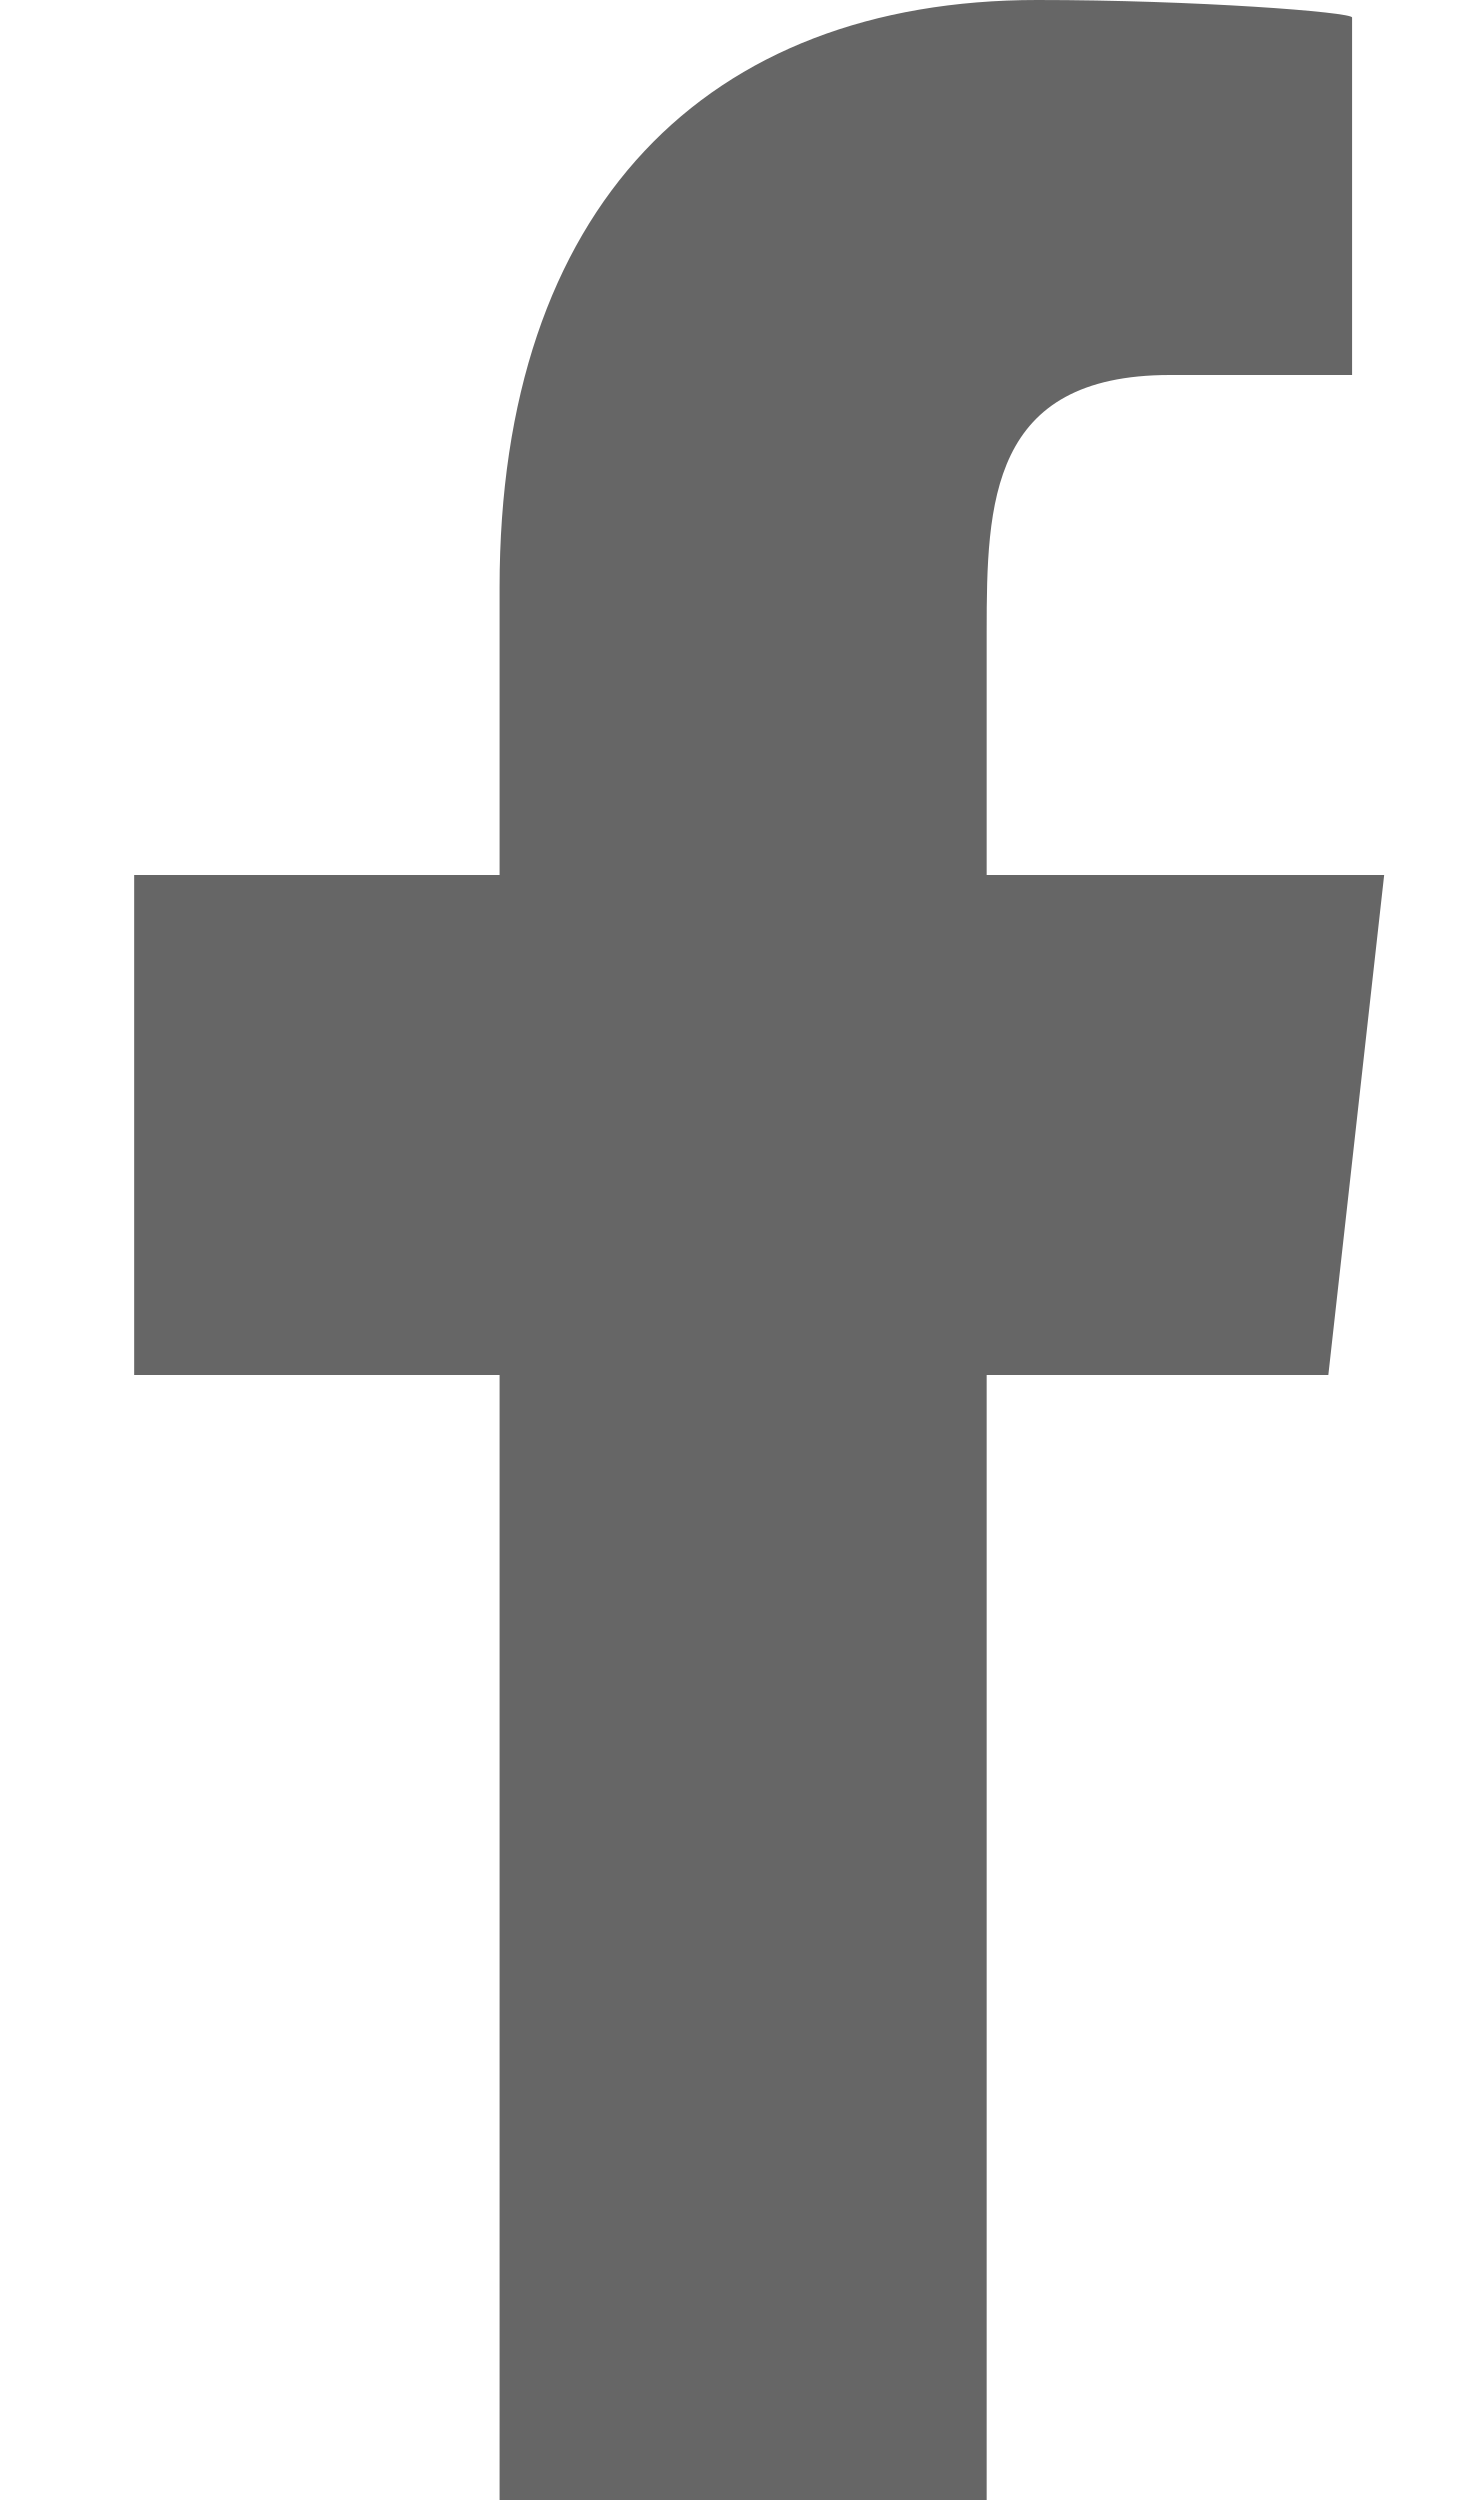
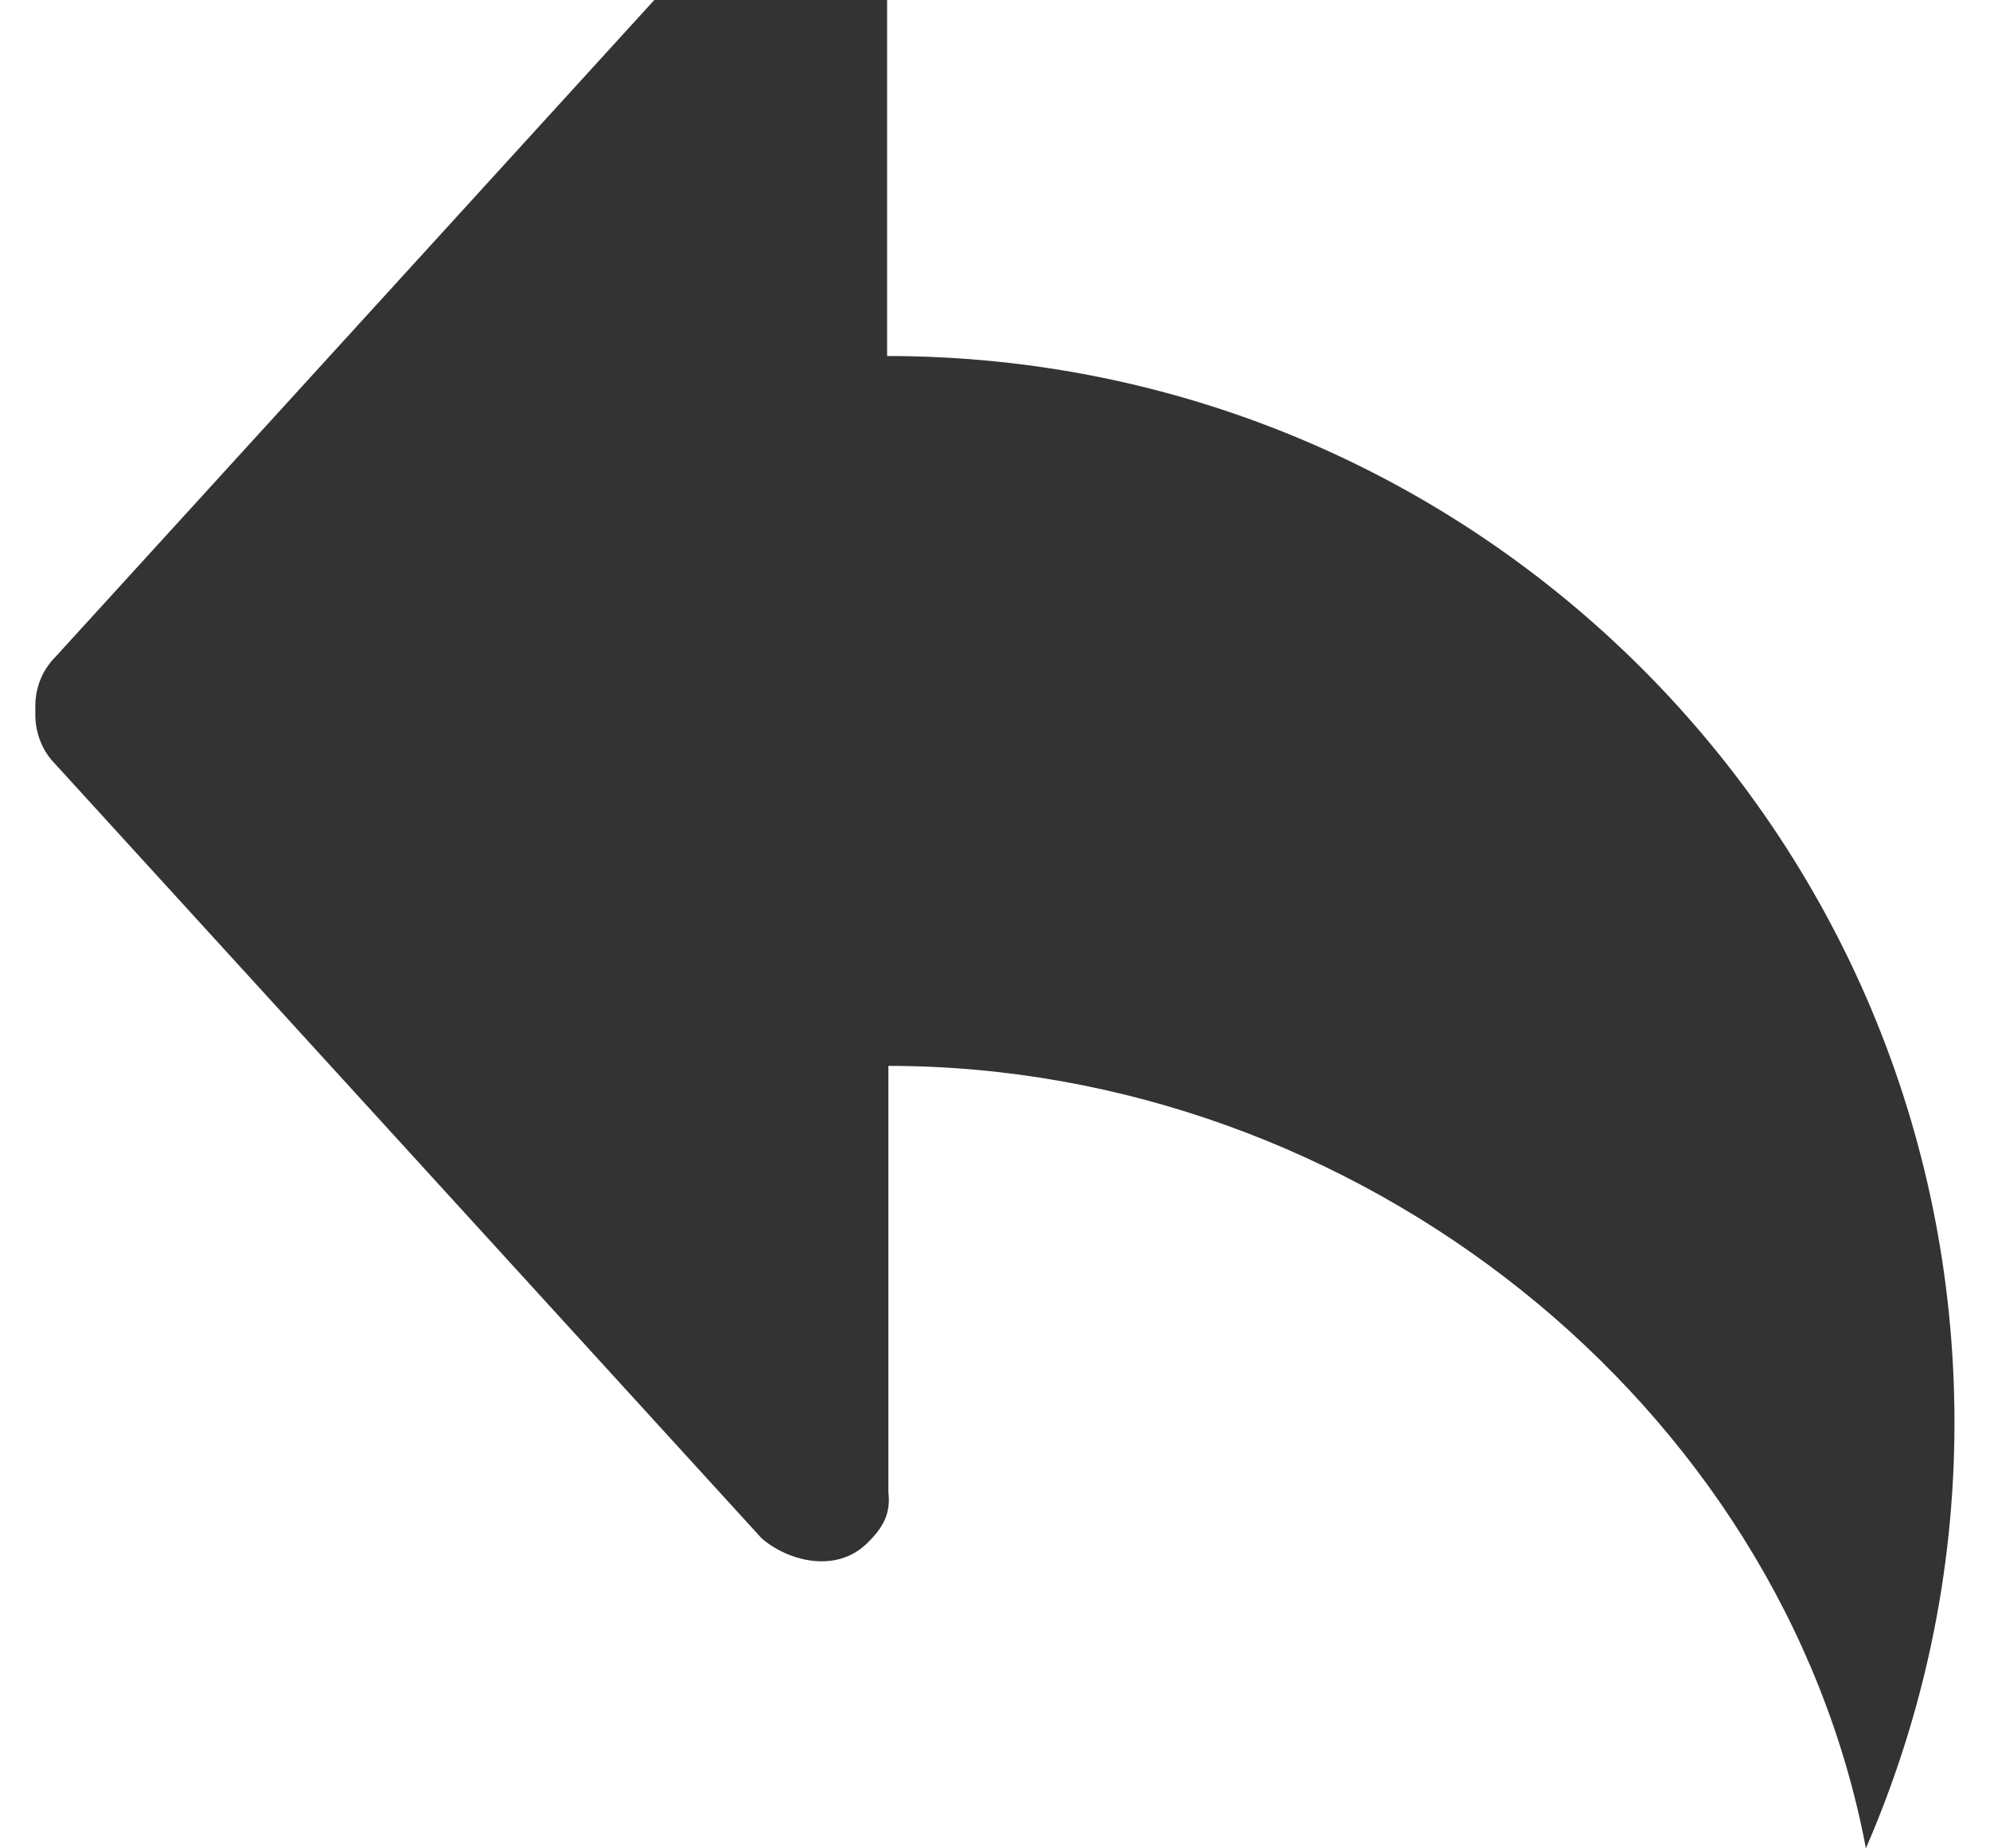
- <svg xmlns="http://www.w3.org/2000/svg" width="7" height="12" viewBox="0 0 7 12" fill="none">
-   <path fill-rule="evenodd" clip-rule="evenodd" d="M4.736 12V6.6H6.376L6.644 4.2H4.736V3.031C4.736 2.413 4.752 1.8 5.616 1.8H6.49V0.084C6.49 0.058 5.739 0 4.979 0C3.392 0 2.398 0.994 2.398 2.82V4.2H0.644V6.6H2.398V12H4.736Z" fill="#666666" />
+ <svg xmlns="http://www.w3.org/2000/svg" width="14" height="13" viewBox="0 0 14 13" fill="none">
+   <path fill-rule="evenodd" clip-rule="evenodd" d="M6.241 2.505V-0.445C6.258 -0.595 6.218 -0.745 6.104 -0.86C5.906 -1.055 5.585 -1.055 5.387 -0.86L0.392 4.62C0.287 4.725 0.242 4.86 0.249 5C0.242 5.135 0.287 5.275 0.392 5.38L5.359 10.825C5.545 10.985 5.885 11.075 6.104 10.855C6.217 10.745 6.267 10.645 6.25 10.5V7.5C9.55 7.5 12.534 9.875 13.127 13.005C13.526 12.085 13.75 11.075 13.75 10.01C13.75 5.865 10.388 2.505 6.241 2.505Z" fill="#333333" />
</svg>
